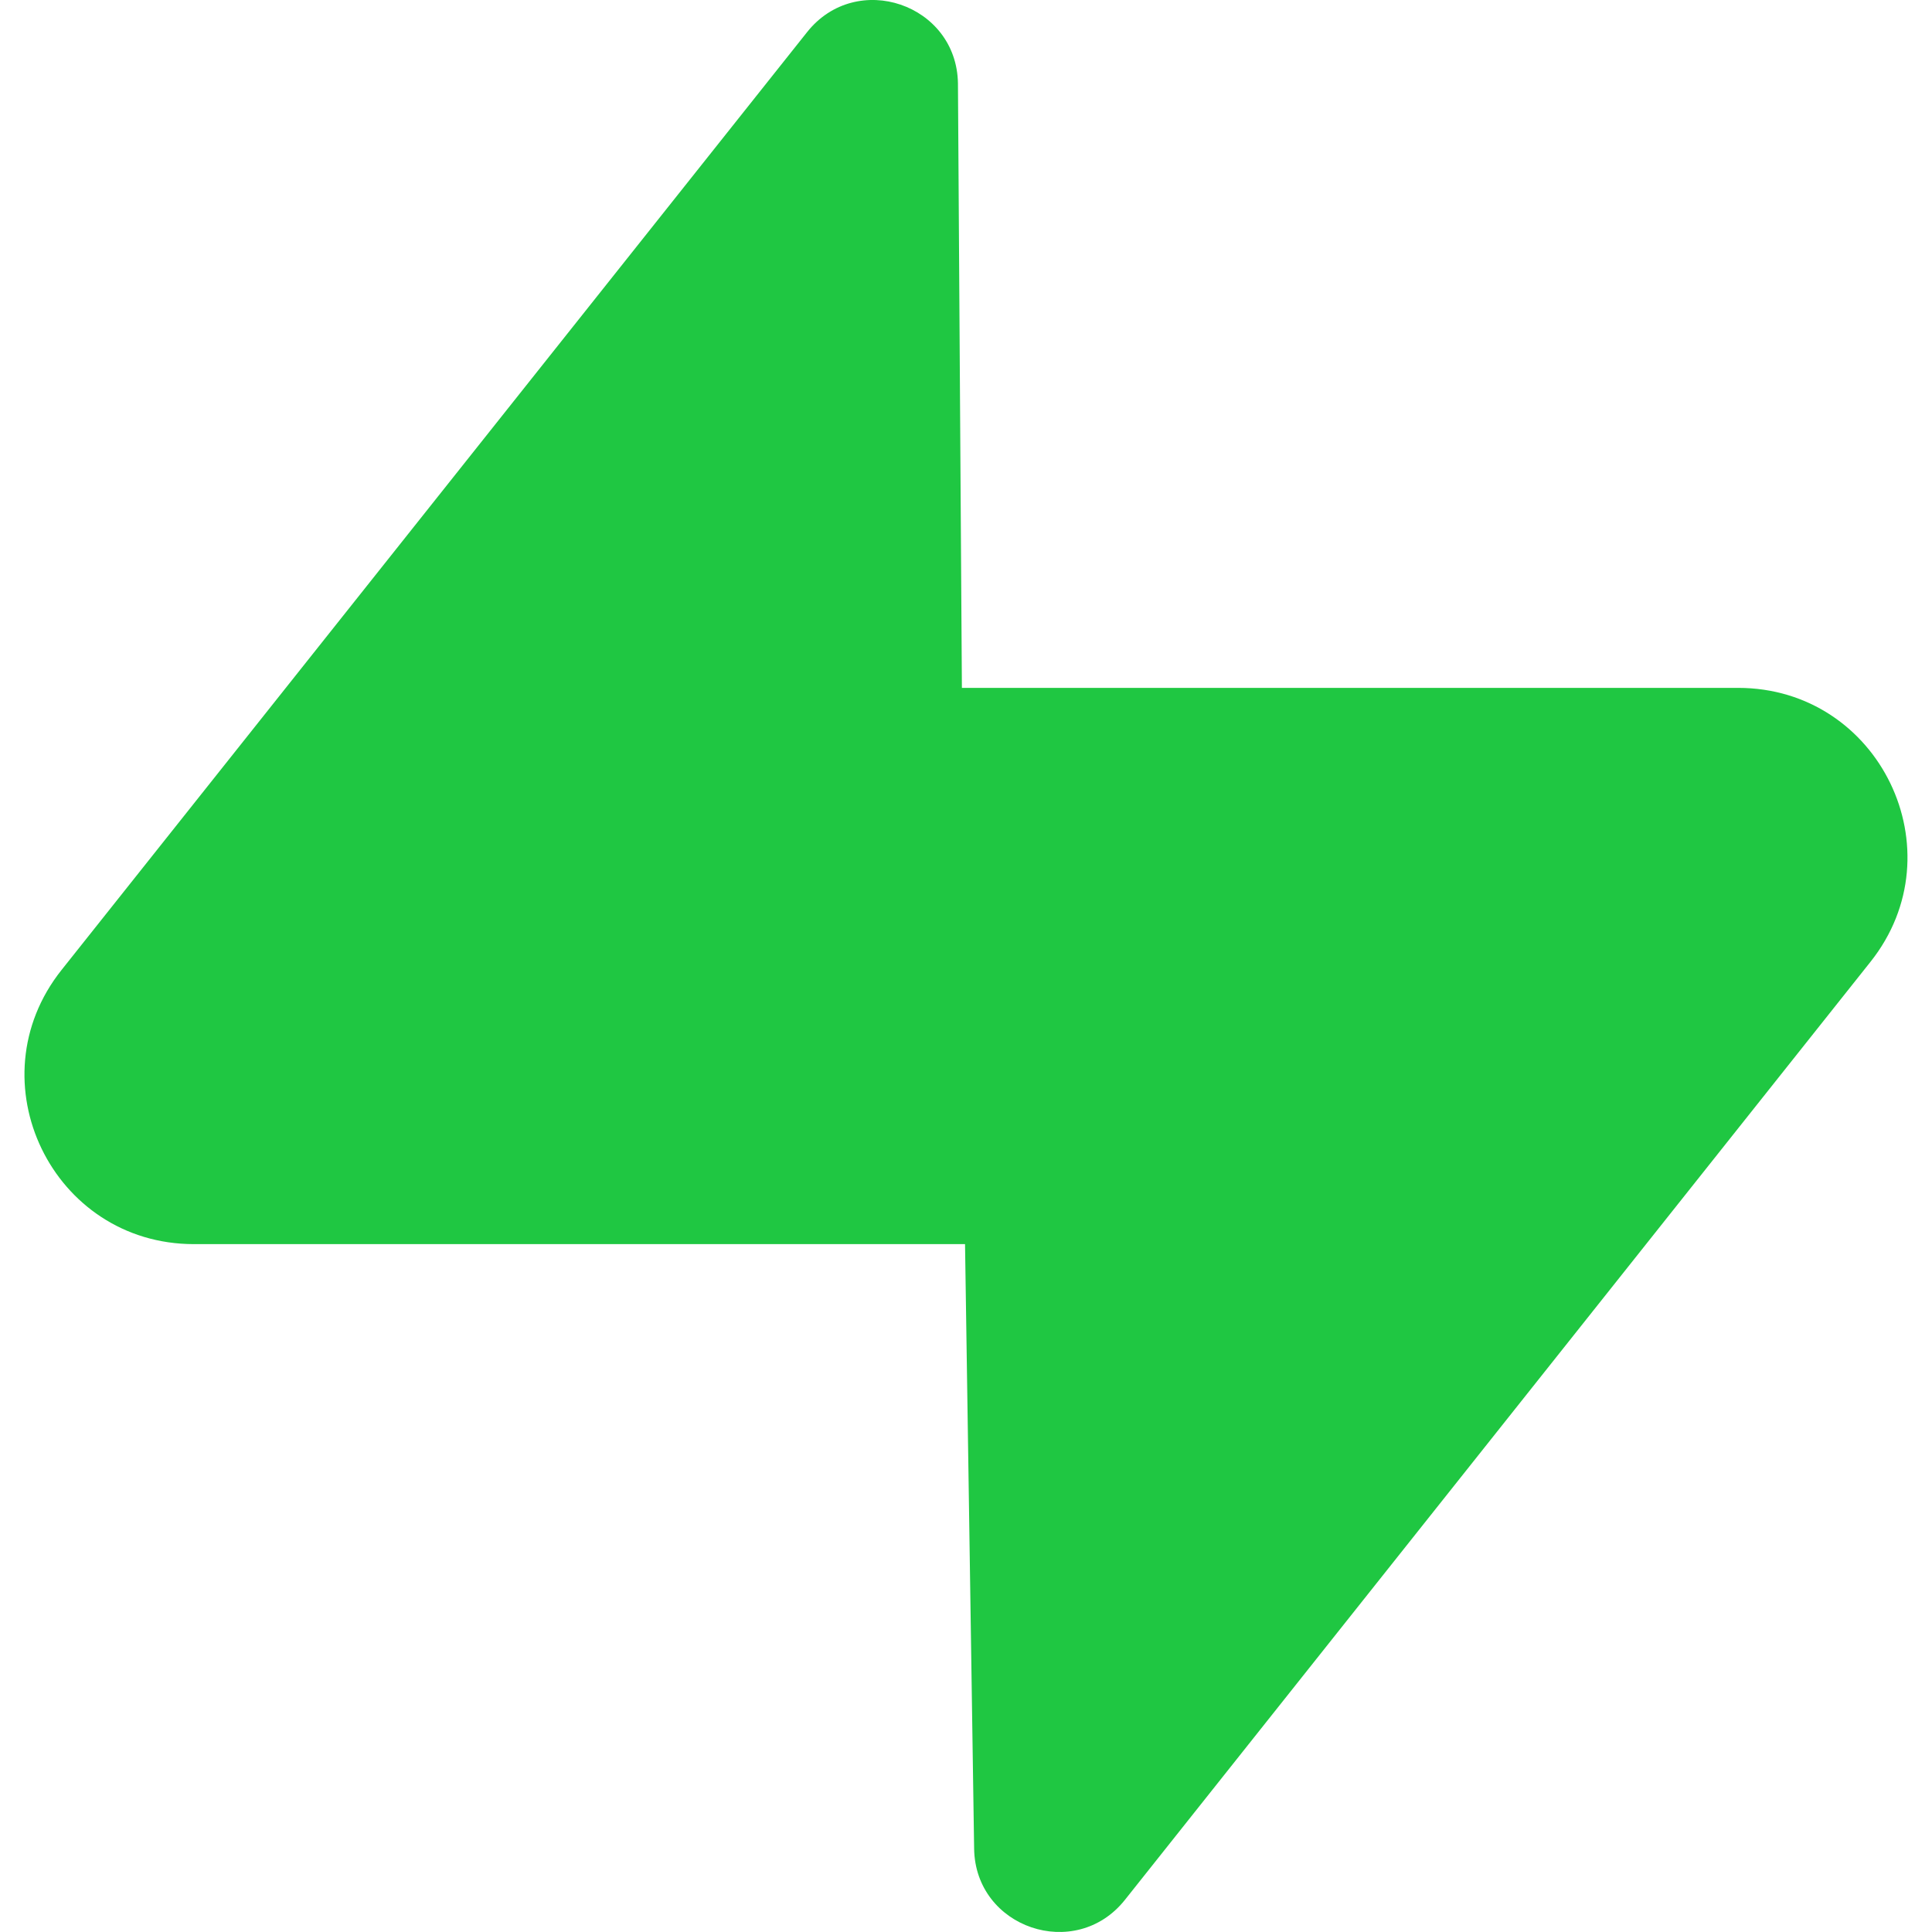
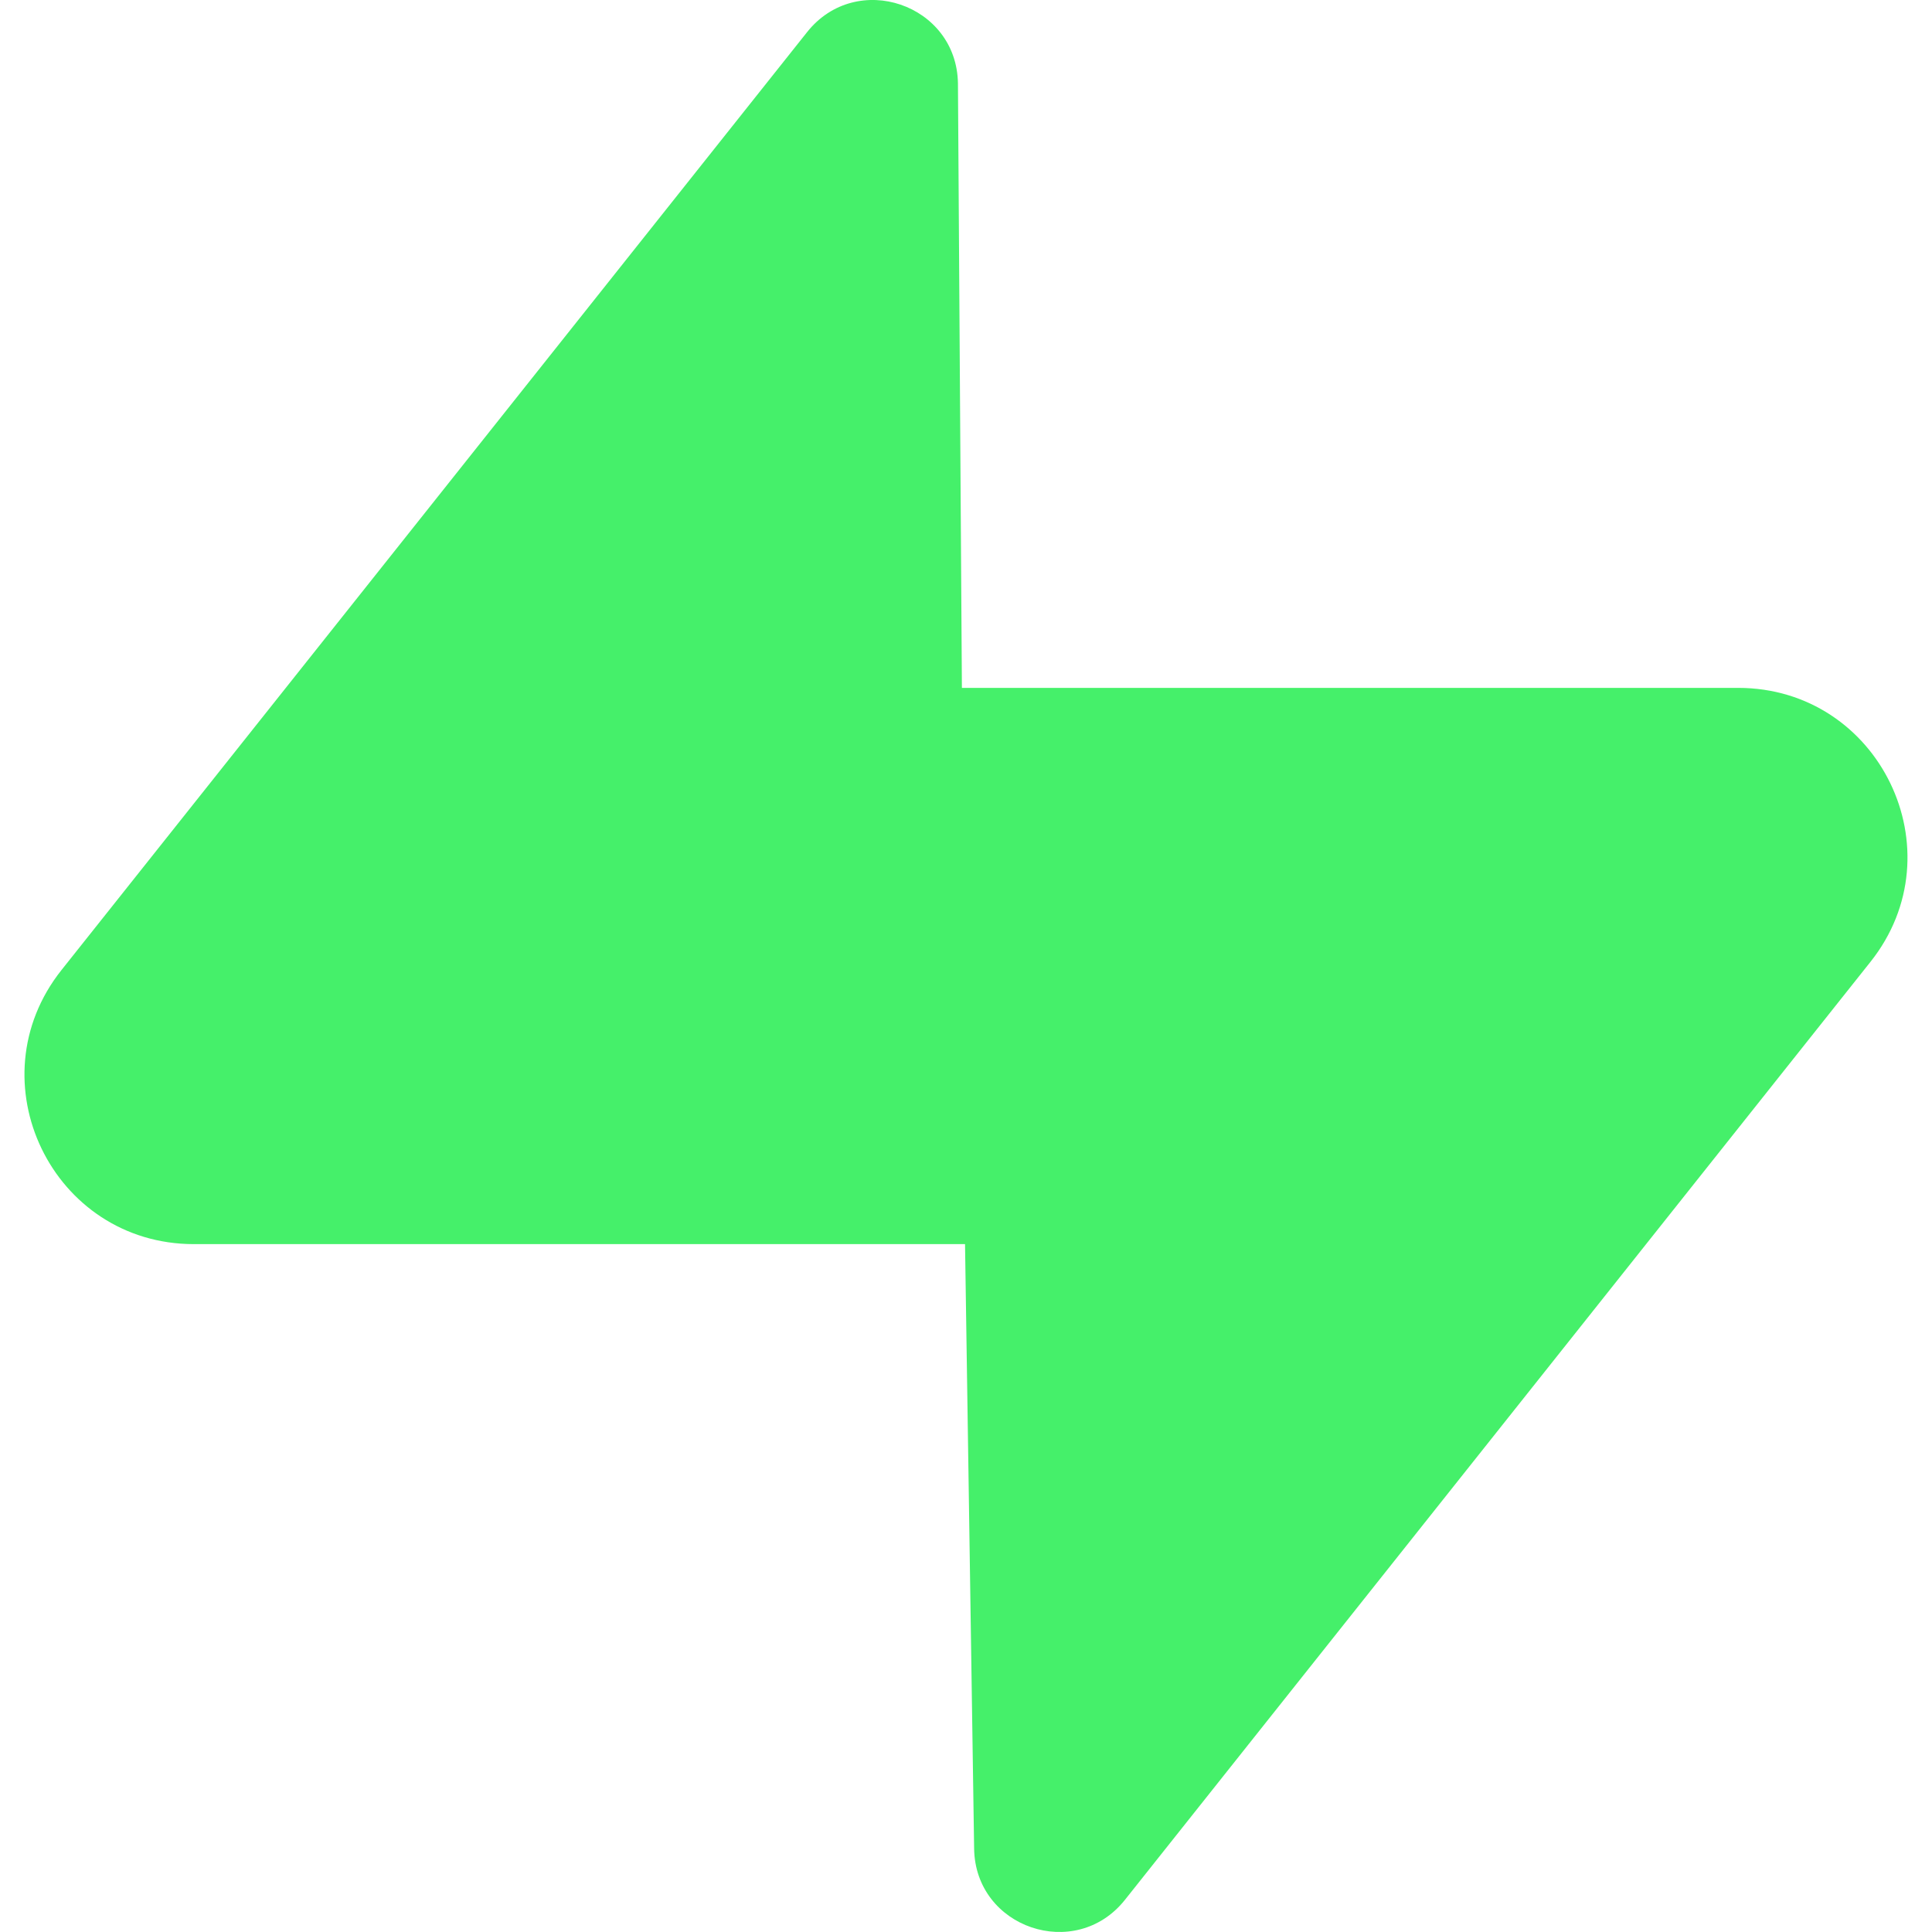
- <svg xmlns="http://www.w3.org/2000/svg" fill="#1FC742" role="img" viewBox="0 0 24 24">
+ <svg xmlns="http://www.w3.org/2000/svg" fill="#45F06A" role="img" viewBox="0 0 24 24">
  <path d="M11.9 1.036c-.015-.986-1.26-1.41-1.874-.637L.764 12.05C-.33 13.427.65 15.455 2.409 15.455h9.579l.113 7.51c.014.985 1.259 1.408 1.873.636l9.262-11.653c1.093-1.375.113-3.403-1.645-3.403h-9.642z" />
</svg>
